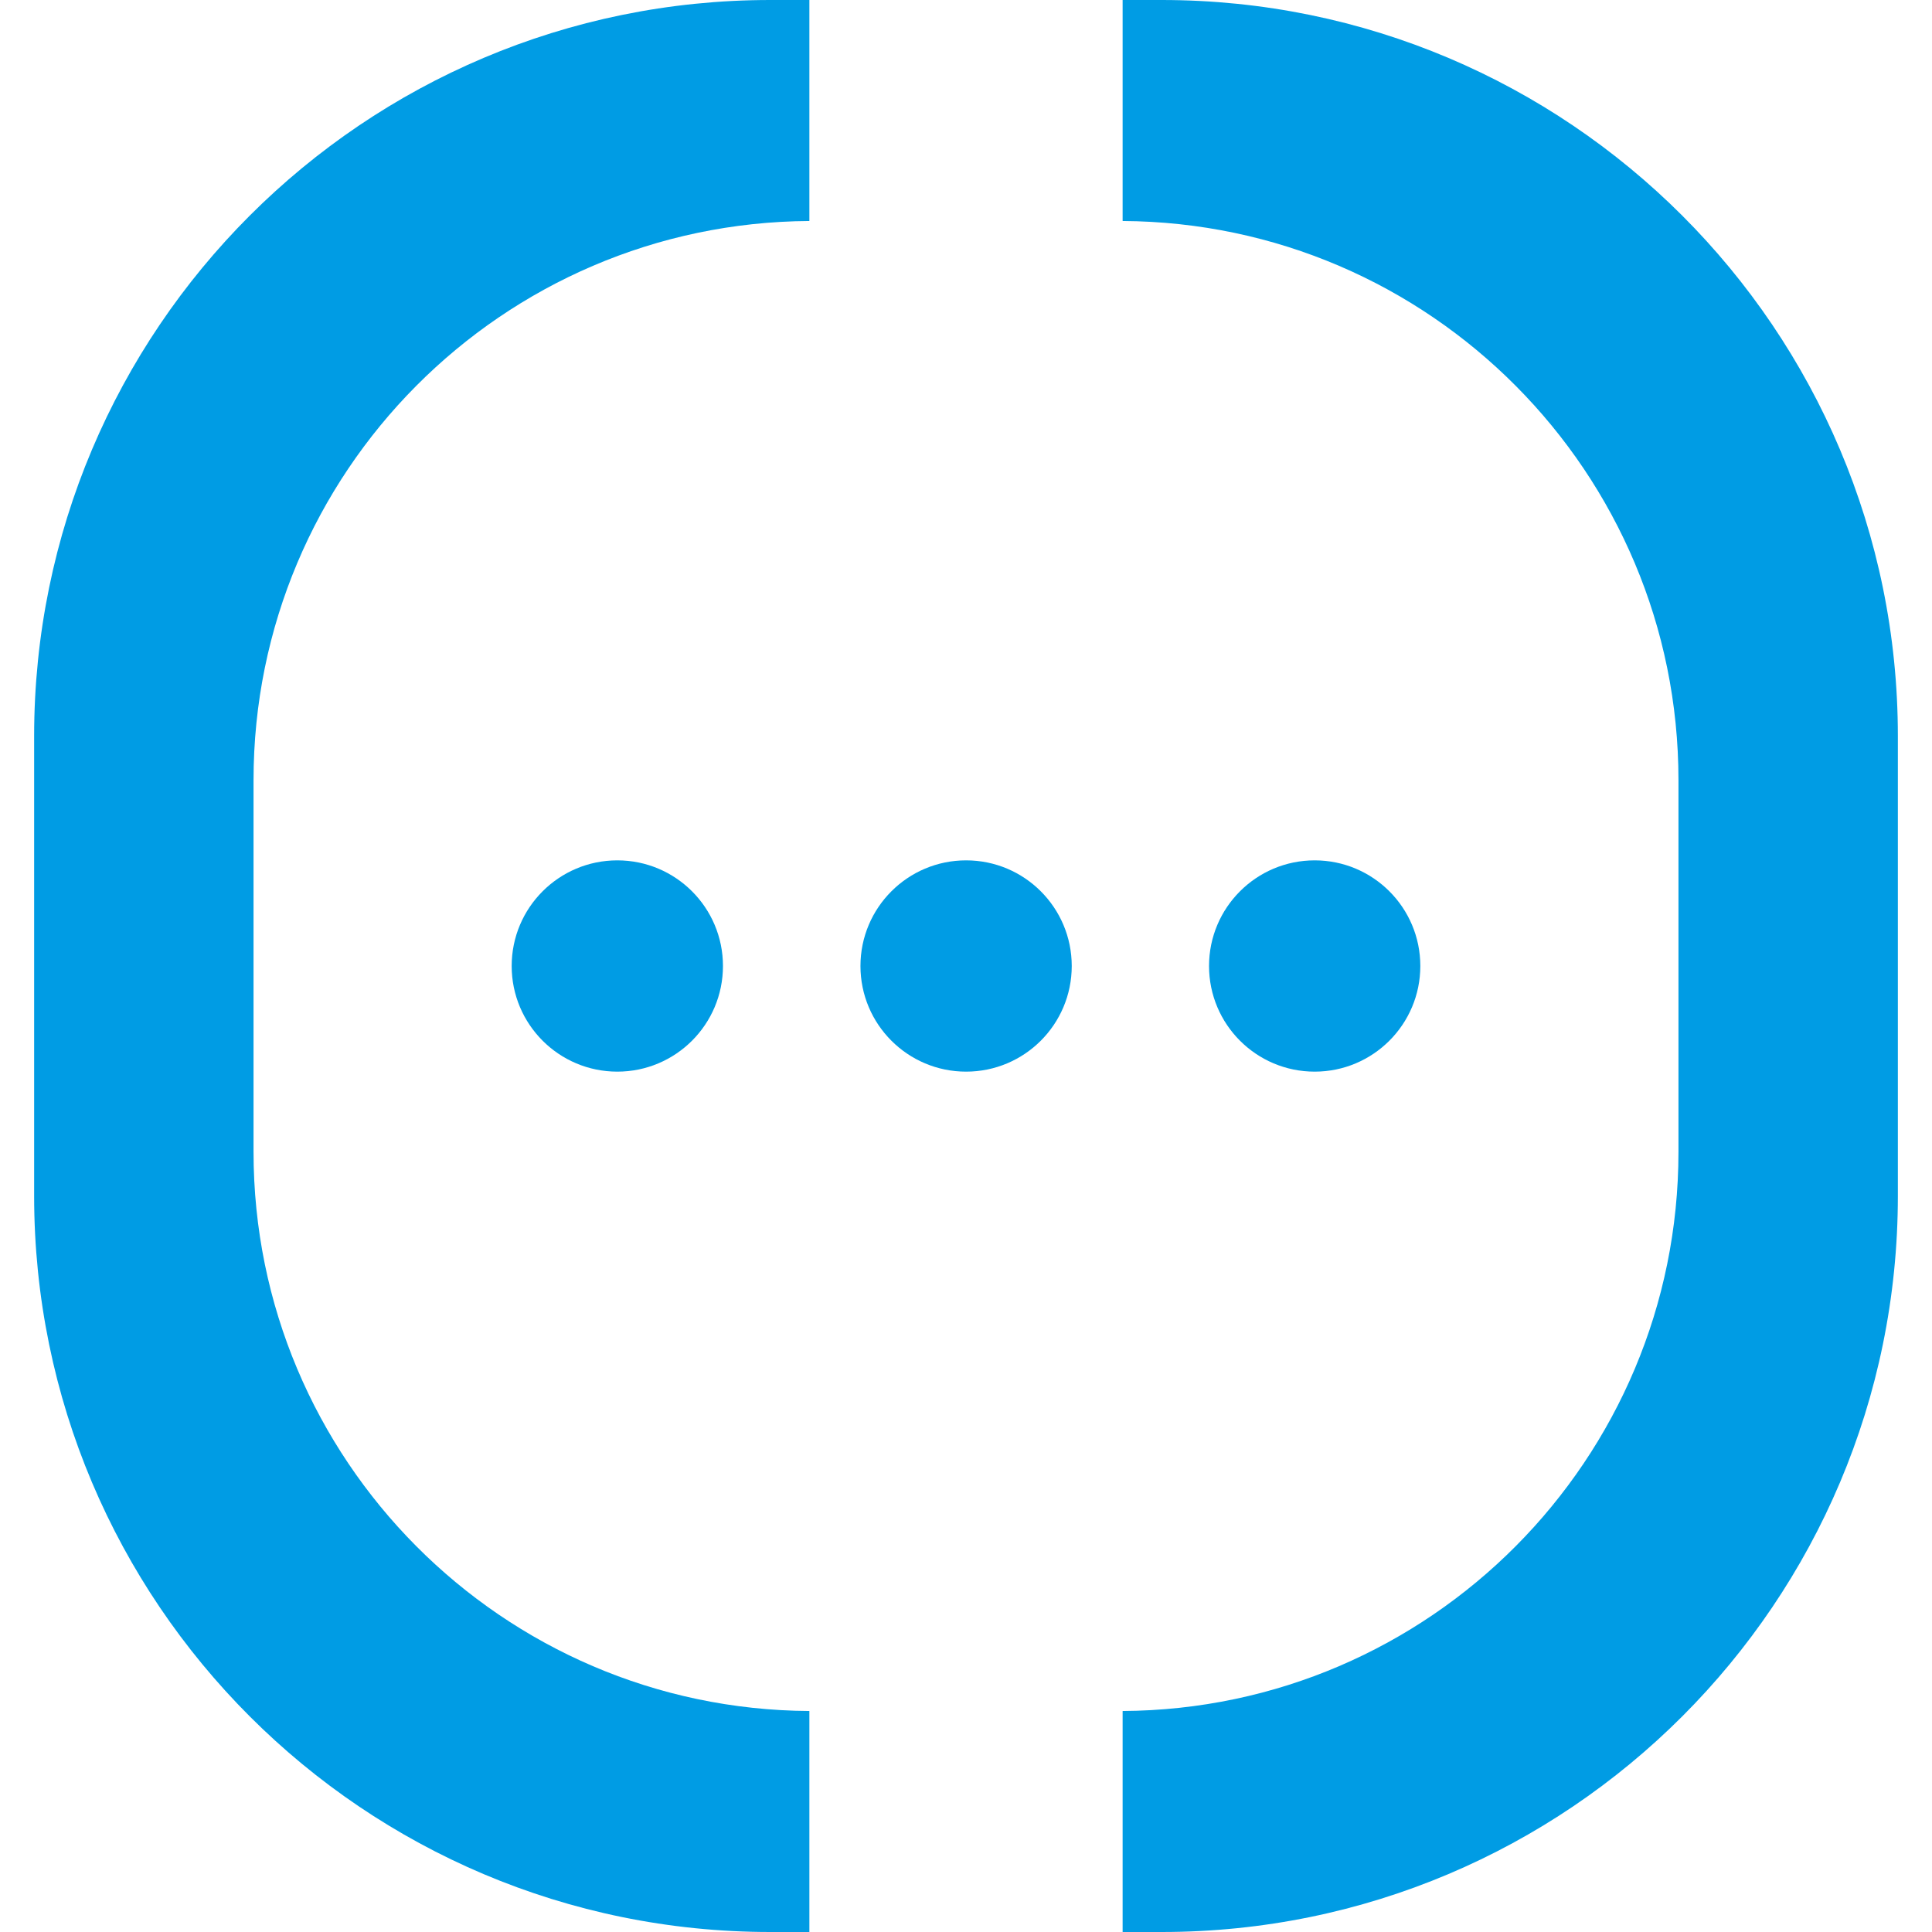
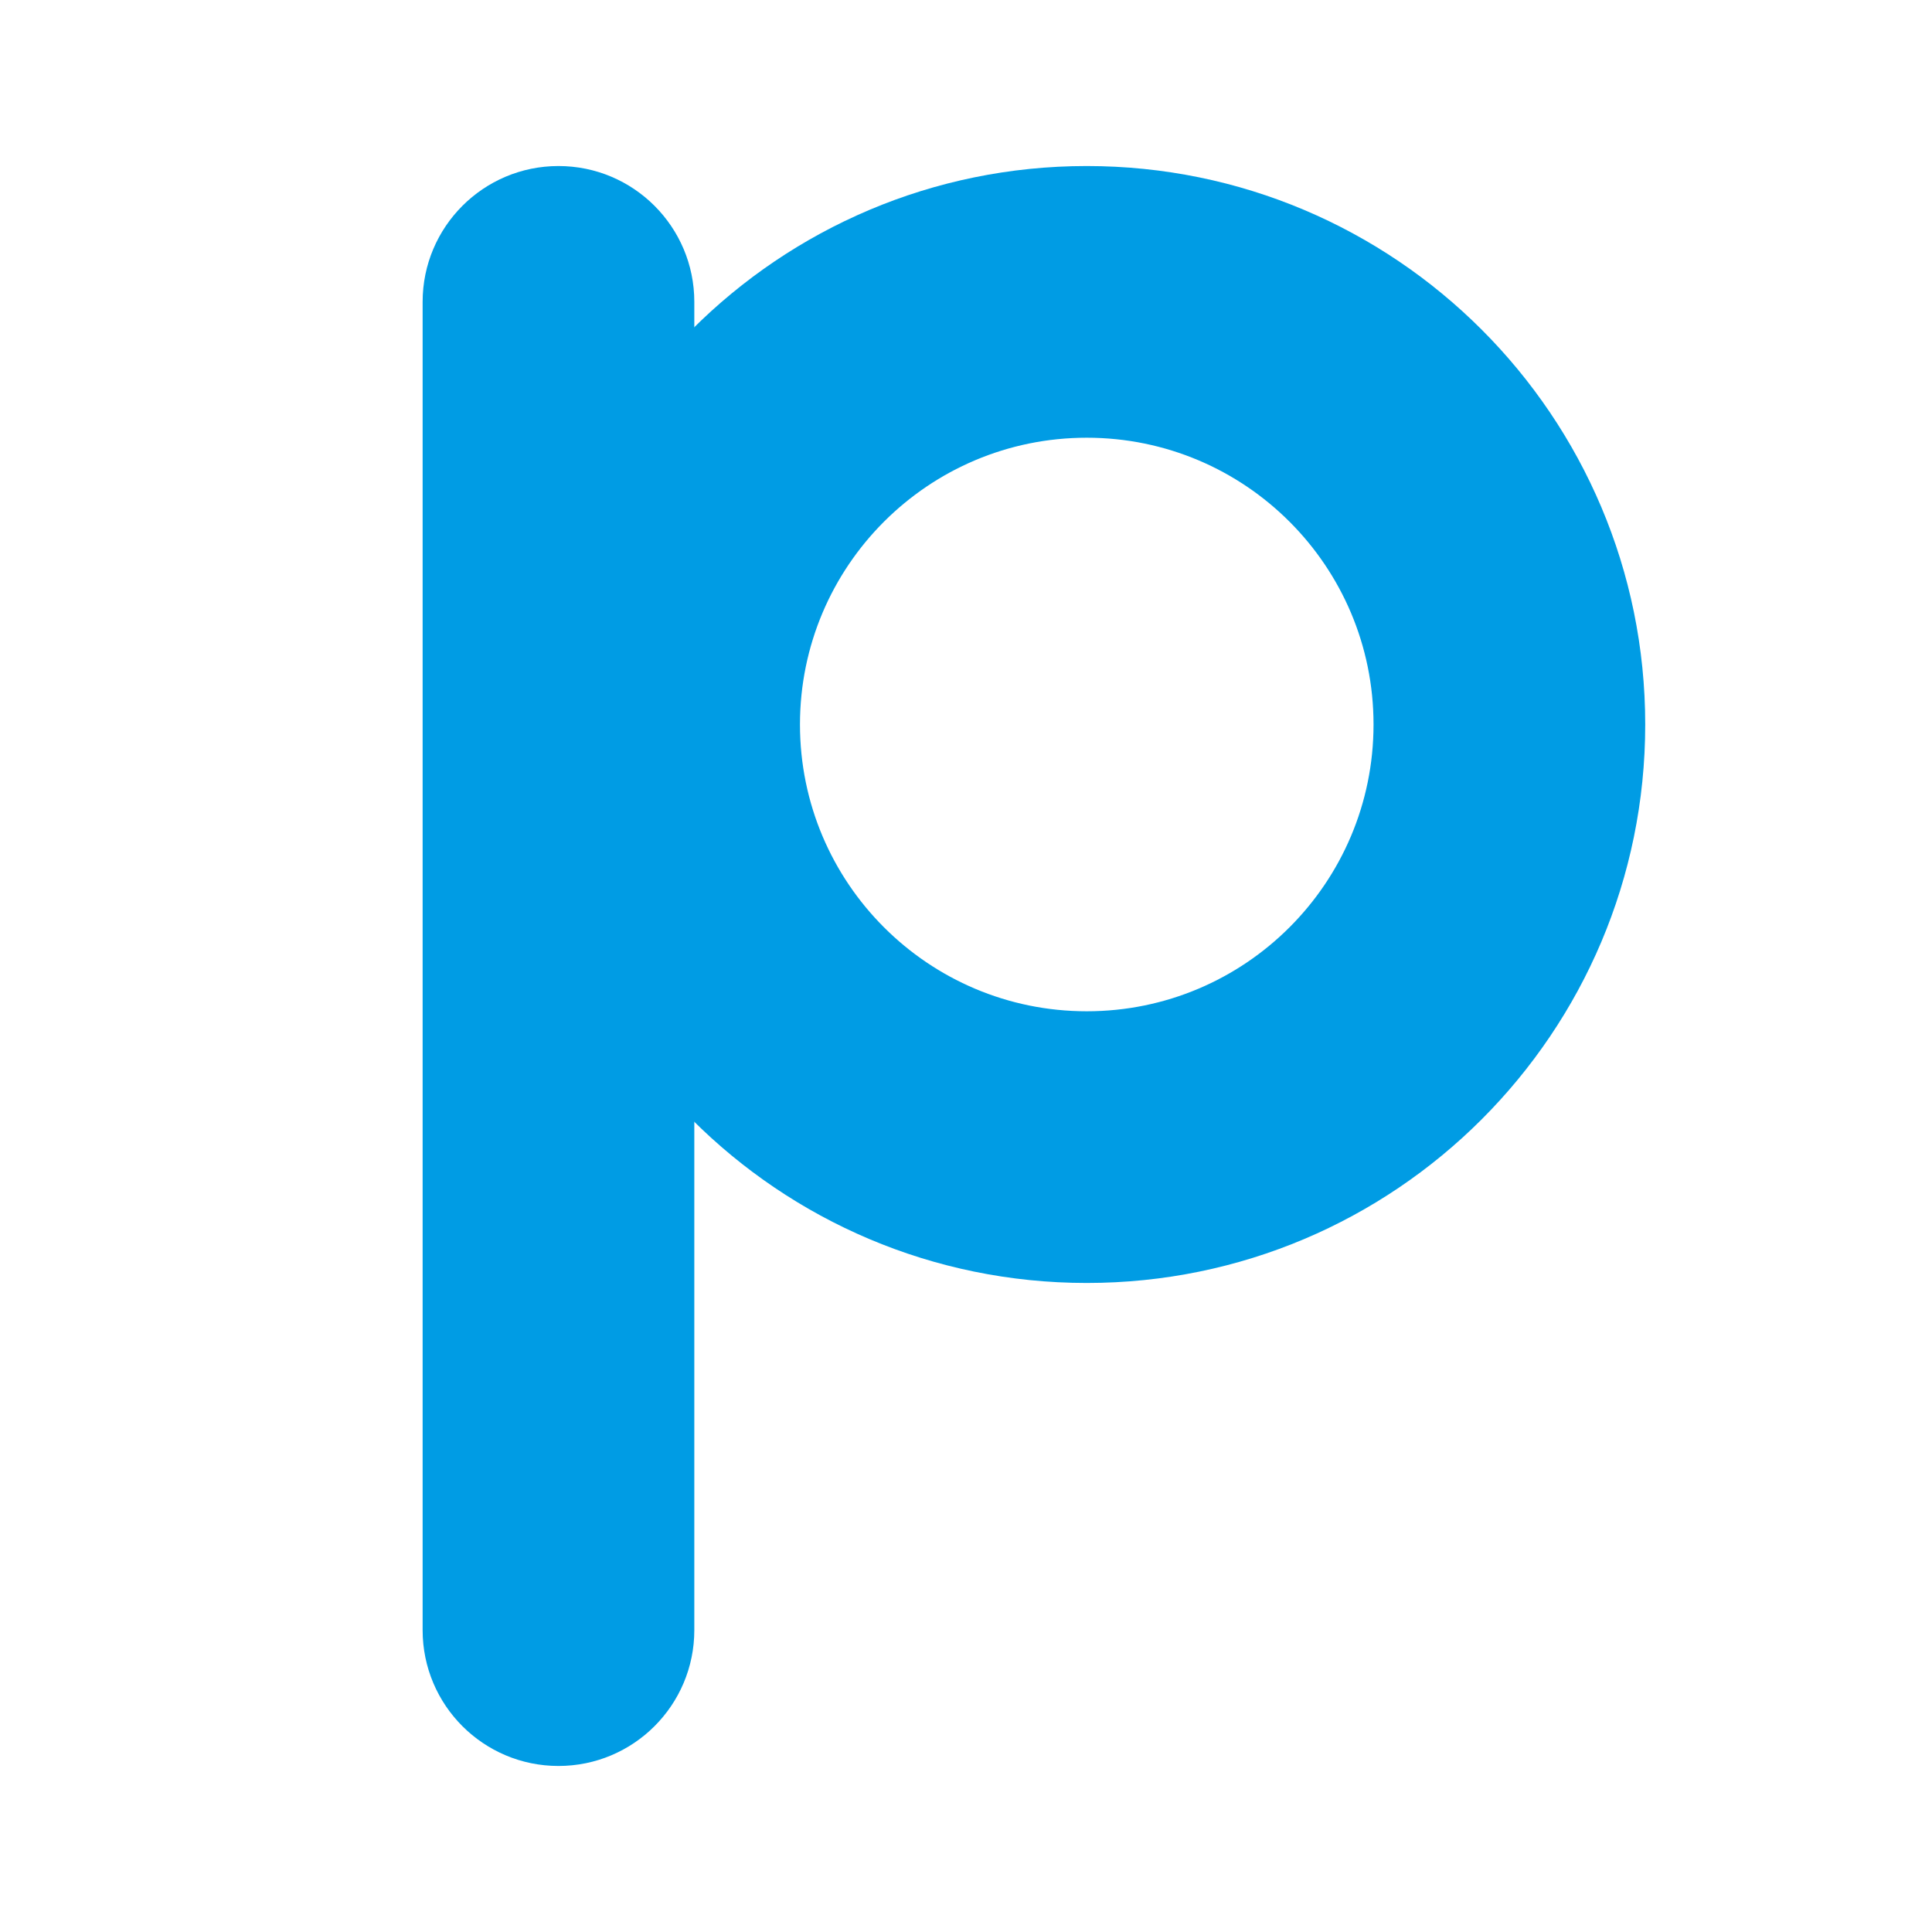
- <svg xmlns="http://www.w3.org/2000/svg" viewBox="0 0 1000 1000">
+ <svg xmlns="http://www.w3.org/2000/svg" viewBox="0 0 64 64">
  <defs>
    <style>
      .cls-1{fill:#009ce4}
+       .cls-2{fill:#009ce4;fill-rule:evenodd}
    </style>
  </defs>
  <g id="Layer_1" data-name="Layer 1">
-     <path d="M17.668 381.026 C17.668 170.591 188.26 0 398.695 0 L418.933 0 L418.933 114.385 C259.878 115.322 131.23 244.549 131.229 403.824 L131.229 596.176 C131.229 755.451 259.878 884.678 418.933 885.615 L418.933 885.615 L418.933 1000 L398.695 1000 C188.26 1000 17.668 829.409 17.668 618.974 Z M581.067 114.385 L581.067 0 L601.305 0 C811.74 0 982.332 170.591 982.332 381.026 L982.332 618.974 C982.332 829.409 811.74 1000 601.305 1000 L581.067 1000 L581.067 885.615 L581.067 885.615 C740.122 884.678 868.771 755.451 868.771 596.176 L868.771 403.824 C868.77 244.549 740.122 115.322 581.067 114.385 Z" class="cls-1" />
-     <path d="M445.372 500 C445.372 469.801 469.853 445.32 500.052 445.32 C530.251 445.32 554.732 469.801 554.732 500 C554.732 530.199 530.251 554.68 500.052 554.68 C469.853 554.68 445.372 530.199 445.372 500 Z" class="cls-1" />
-     <path d="M625.796 500 C625.796 469.801 650.277 445.32 680.476 445.32 C710.675 445.32 735.156 469.801 735.156 500 C735.156 530.199 710.675 554.68 680.476 554.68 C650.277 554.68 625.796 530.199 625.796 500 Z" class="cls-1" />
-     <path d="M264.844 500 C264.844 469.801 289.325 445.32 319.524 445.32 C349.723 445.32 374.204 469.801 374.204 500 C374.204 530.199 349.723 554.68 319.524 554.68 C289.325 554.68 264.844 530.199 264.844 500 Z" class="cls-1" />
+     <path d="M18.5 5.5 L18.5 5.5 C20.985 5.5 23 7.515 23 10 L23 54 C23 56.485 20.985 58.5 18.5 58.5 L18.5 58.5 C16.015 58.5 14 56.485 14 54 L14 10 C14 7.515 16.015 5.5 18.5 5.5 Z" class="cls-1" />
+     <path d="M36 5.5 C25.783 5.5 17.5 13.783 17.5 24 C17.5 34.217 25.783 42.5 36 42.5 C46.217 42.5 54.5 34.217 54.5 24 C54.5 13.783 46.217 5.5 36 5.5 Z M36 14.5 C41.247 14.5 45.5 18.753 45.5 24 C45.5 29.247 41.247 33.5 36 33.5 C30.753 33.5 26.5 29.247 26.5 24 C26.5 18.753 30.753 14.5 36 14.5 Z" class="cls-2" />
  </g>
</svg>
